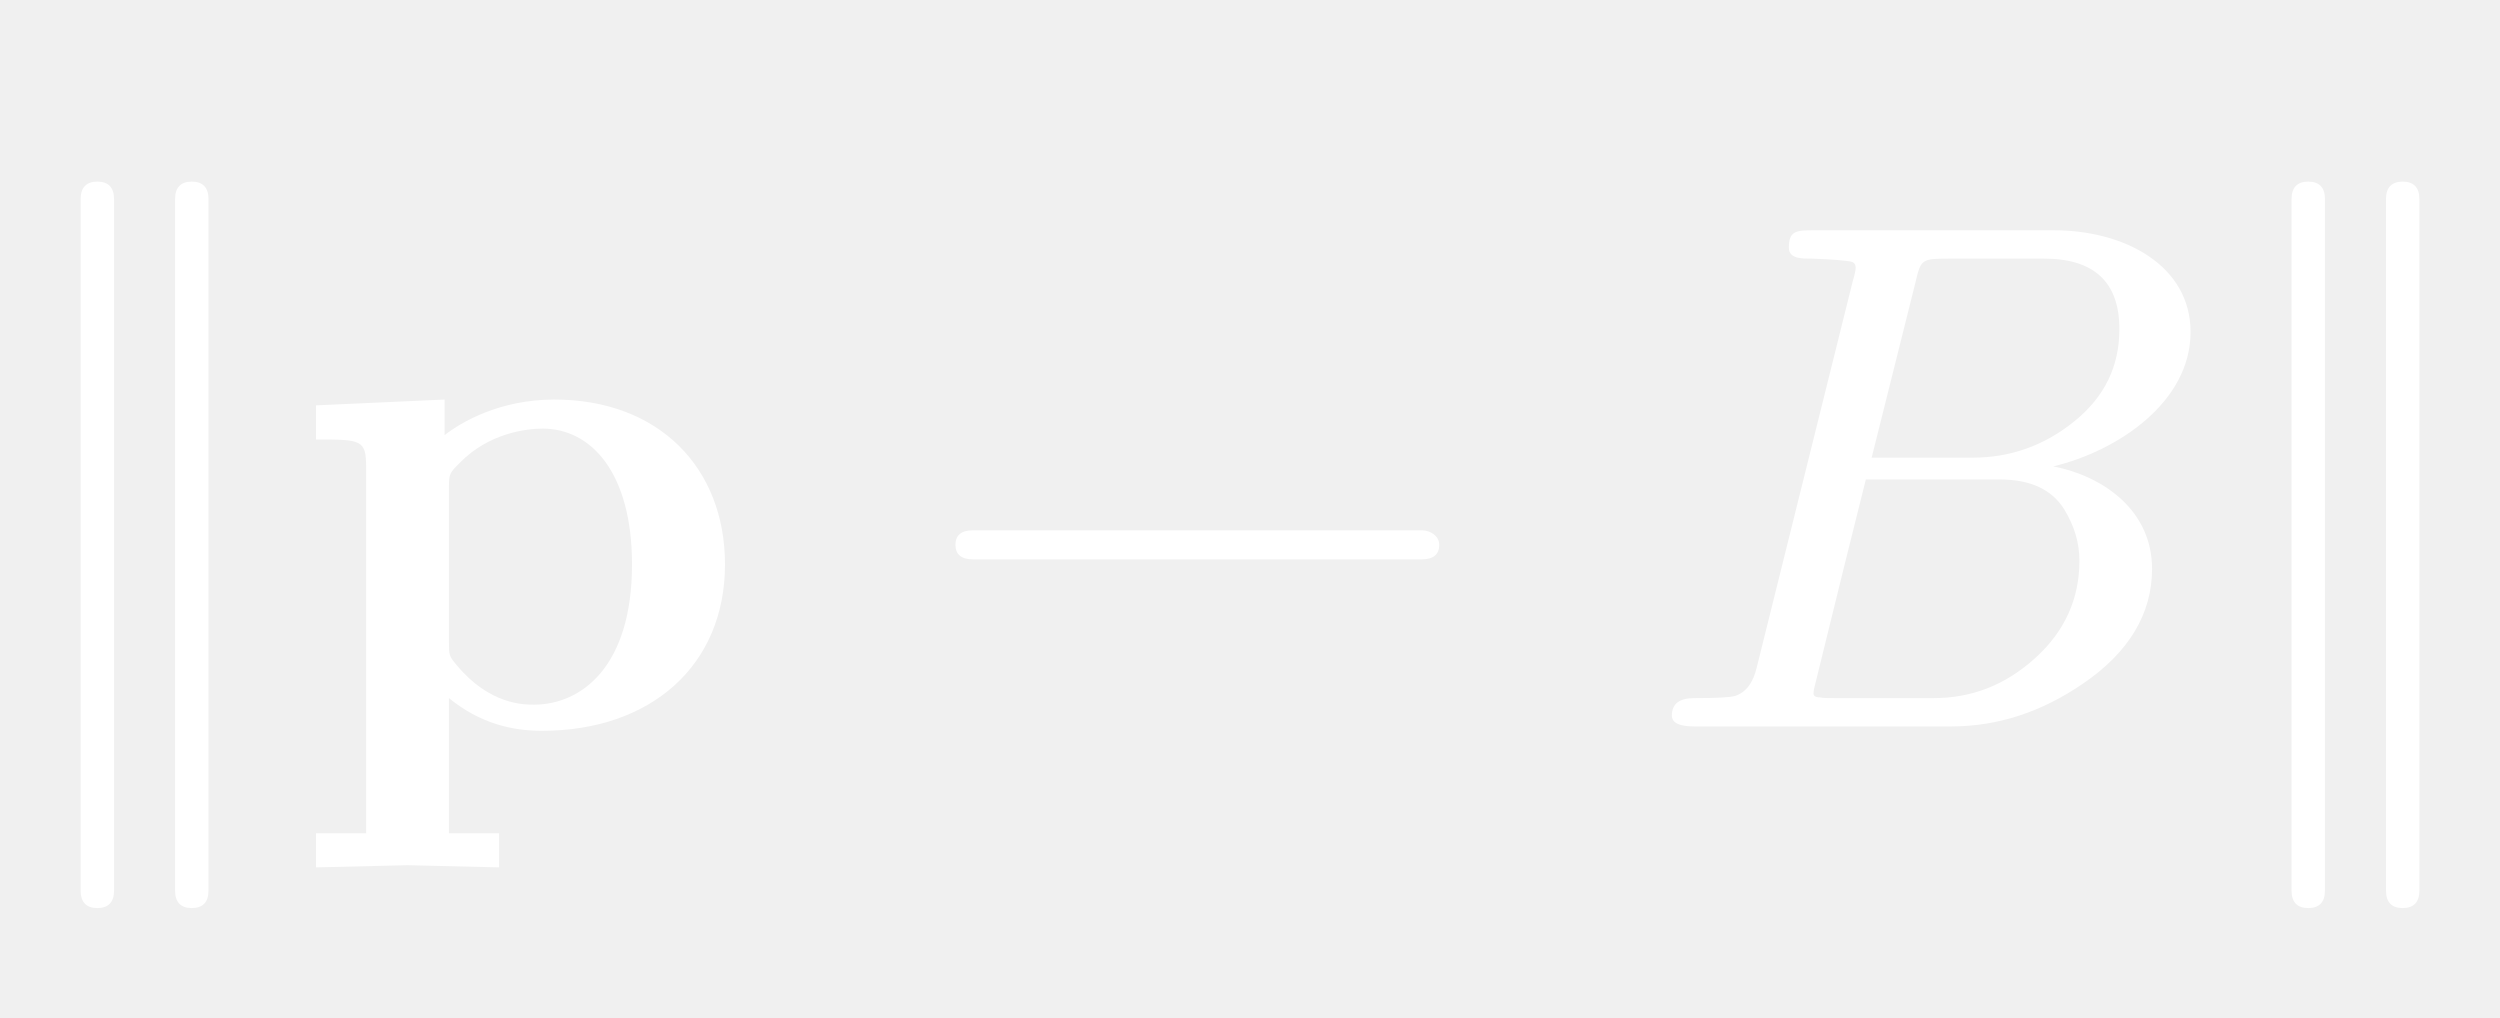
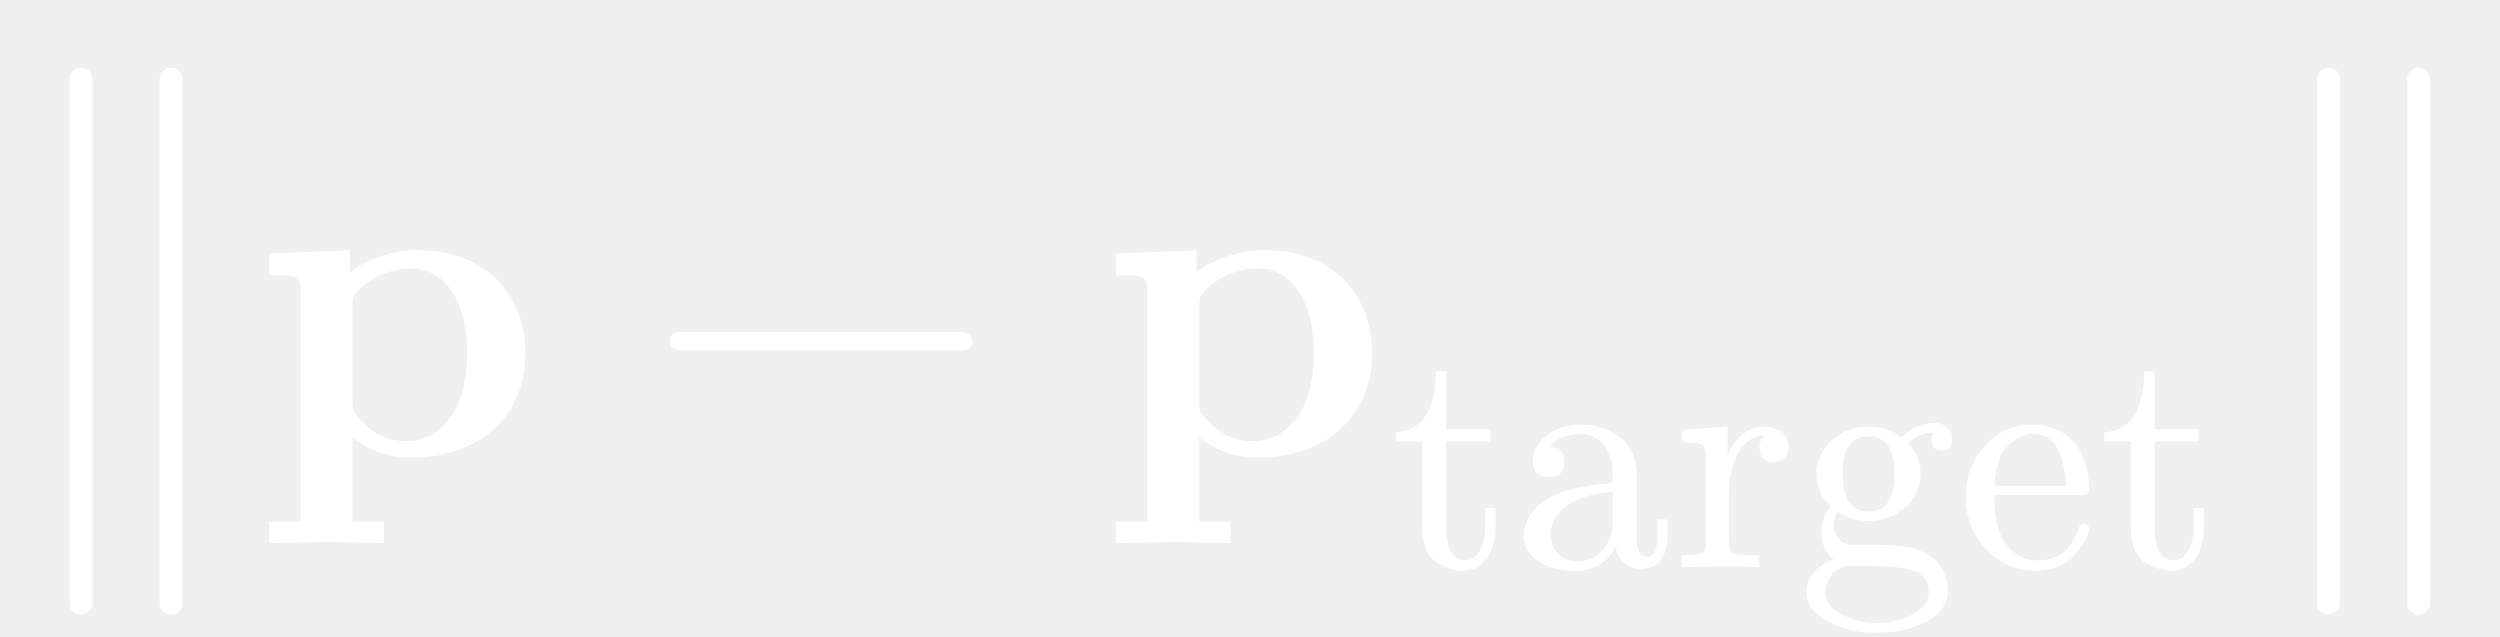
- <svg xmlns="http://www.w3.org/2000/svg" xmlns:xlink="http://www.w3.org/1999/xlink" viewBox="0 0 34.414 14" width="34.414pt" height="14pt">
+ <svg xmlns="http://www.w3.org/2000/svg" xmlns:xlink="http://www.w3.org/1999/xlink" viewBox="0 0 54.962 14" width="54.962pt" height="14pt">
  <g />
  <g transform="matrix(1 0 0 -1 0 10)">
-     <use xlink:href="#gD78EE9774B4EA6ACD39171C94812DDED" x="0" y="0" fill="#ffffff" fill-rule="nonzero" />
+     <use xlink:href="#g9DD53E425C31DB17B8018E89D7778AD9" x="0" y="0" fill="#ffffff" fill-rule="nonzero" />
  </g>
-   <g transform="matrix(1 0 0 -1 3.98 10)">
+   <g transform="matrix(1 0 0 -1 5.55 10)">
    <use xlink:href="#g33ADA0C881731CACF05FA8378F9D5665" x="0" y="0" fill="#ffffff" fill-rule="nonzero" />
  </g>
-   <g transform="matrix(1 0 0 -1 12.59222 10)">
+   <g transform="matrix(1 0 0 -1 14.16222 10)">
    <use xlink:href="#g48EC85C61AECCF3B4167E1B246144B7" x="0" y="0" fill="#ffffff" fill-rule="nonzero" />
  </g>
-   <g transform="matrix(1 0 0 -1 22.59444 10)">
-     <use xlink:href="#g181F8068B35E55F9903FDEE0FCB26CAB" x="0" y="0" fill="#ffffff" fill-rule="nonzero" />
+   <g transform="matrix(1 0 0 -1 24.16444 10)">
+     <use xlink:href="#g33ADA0C881731CACF05FA8378F9D5665" x="0" y="0" fill="#ffffff" fill-rule="nonzero" />
  </g>
-   <g transform="matrix(1 0 0 -1 30.43444 10)">
-     <use xlink:href="#gD78EE9774B4EA6ACD39171C94812DDED" x="0" y="0" fill="#ffffff" fill-rule="nonzero" />
+   <g transform="matrix(1 0 0 -1 30.55444 12.47)">
+     <use xlink:href="#gA1E0E6E6F3FEB0FF3A0EDC6A55EE8B6F" x="0" y="0" fill="#ffffff" fill-rule="nonzero" />
+     <use xlink:href="#g2F7842FC8315D847FDA1D80D8B014E81" x="2.723" y="0" fill="#ffffff" fill-rule="nonzero" />
+     <use xlink:href="#gB9529046499C97FF7309C61A5CB87266" x="6.223" y="0" fill="#ffffff" fill-rule="nonzero" />
+     <use xlink:href="#gC30145A3FDEBD5E78AF59575BEC90ECC" x="8.967" y="0" fill="#ffffff" fill-rule="nonzero" />
+     <use xlink:href="#gD4E63AE3235DEFBDC281BC95A0AC9F56" x="12.467" y="0" fill="#ffffff" fill-rule="nonzero" />
+     <use xlink:href="#gA1E0E6E6F3FEB0FF3A0EDC6A55EE8B6F" x="15.575" y="0" fill="#ffffff" fill-rule="nonzero" />
+   </g>
+   <g transform="matrix(1 0 0 -1 49.41244 10)">
+     <use xlink:href="#g9DD53E425C31DB17B8018E89D7778AD9" x="0" y="0" fill="#ffffff" fill-rule="nonzero" />
  </g>
  <defs>
-     <symbol id="gD78EE9774B4EA6ACD39171C94812DDED" overflow="visible">
-       <path d="M 0 0m 2.64 -2.5c 0.15 0 0.23 0.08 0.23 0.24v 9.52c 0 0.16 -0.08 0.24 -0.23 0.24c -0.15 0 -0.23 -0.08 -0.23 -0.24v -9.52c 0 -0.16 0.08 -0.24 0.23 -0.24Z m -1.3 0c 0.15 0 0.23 0.08 0.23 0.24v 9.52c 0 0.16 -0.08 0.24 -0.23 0.24c -0.15 0 -0.23 -0.08 -0.23 -0.24v -9.52c 0 -0.16 0.08 -0.24 0.23 -0.24Z " />
+     <symbol id="g9DD53E425C31DB17B8018E89D7778AD9" overflow="visible">
+       <path d="M 0 0m 2.03 -3.29v 11.58c 0 0.12 -0.13 0.22 -0.25 0.22c -0.12 0 -0.25 -0.1 -0.25 -0.22v -11.58c 0 -0.12 0.13 -0.22 0.25 -0.22c 0.12 0 0.25 0.1 0.25 0.22Z m 1.98 0v 11.58c 0 0.12 -0.13 0.22 -0.25 0.22c -0.12 0 -0.25 -0.1 -0.25 -0.22v -11.58c 0 -0.12 0.13 -0.22 0.25 -0.22c 0.12 0 0.25 0.1 0.25 0.22Z " />
    </symbol>
    <symbol id="g33ADA0C881731CACF05FA8378F9D5665" overflow="visible">
      <path d="M 0 0m 6 2.23c 0 1.33 -0.91 2.27 -2.35 2.27c -0.75 0 -1.28 -0.31 -1.51 -0.49v 0.49l -1.77 -0.08v -0.47c 0.62 0 0.69 0 0.69 -0.38v -5.04h -0.69v -0.47l 1.26 0.03l 1.26 -0.03v 0.47h -0.69v 1.86c 0.43 -0.35 0.87 -0.45 1.28 -0.45c 1.5 0 2.52 0.9 2.52 2.29Z m -1.28 0c 0 -1.41 -0.7 -1.93 -1.35 -1.93c -0.14 0 -0.61 0 -1.06 0.54c -0.11 0.13 -0.11 0.14 -0.11 0.33v 2.12c 0 0.19 0.01 0.2 0.15 0.34c 0.4 0.41 0.92 0.47 1.14 0.47c 0.67 0 1.23 -0.61 1.23 -1.87Z " />
    </symbol>
    <symbol id="g48EC85C61AECCF3B4167E1B246144B7" overflow="visible">
      <path d="M 0 0m 6.98 2.7h -6.18c -0.16 0 -0.24 -0.07 -0.24 -0.2c 0 -0.13 0.08 -0.2 0.24 -0.2h 6.18c 0.16 0 0.24 0.07 0.24 0.2c 0 0.12 -0.12 0.2 -0.24 0.2Z " />
    </symbol>
-     <symbol id="g181F8068B35E55F9903FDEE0FCB26CAB" overflow="visible">
-       <path d="M 0 0m 7.56 5.43c 0 0.91 -0.9 1.4 -1.88 1.4h -3.32c -0.23 0 -0.33 -0.01 -0.33 -0.24c 0 -0.16 0.2 -0.15 0.32 -0.15c 0.3 -0.01 0.48 -0.03 0.53 -0.04c 0.05 -0.01 0.07 -0.04 0.07 -0.09c 0 -0.02 -0.01 -0.08 -0.04 -0.18l -1.32 -5.31c -0.05 -0.22 -0.15 -0.35 -0.3 -0.4c -0.07 -0.02 -0.25 -0.03 -0.56 -0.03c -0.21 0 -0.31 -0.08 -0.31 -0.24c 0 -0.1 0.1 -0.15 0.31 -0.15h 3.53c 0.65 0 1.25 0.2 1.82 0.59c 0.63 0.43 0.95 0.96 0.95 1.58c 0 0.79 -0.65 1.27 -1.36 1.41c 0.88 0.21 1.89 0.88 1.89 1.85Z m -2.02 1.01c 0.69 0 1.04 -0.32 1.04 -0.97c 0 -0.51 -0.2 -0.93 -0.62 -1.27c -0.42 -0.34 -0.89 -0.5 -1.4 -0.5h -1.39l 0.6 2.4c 0.08 0.34 0.08 0.34 0.5 0.34Z m 0.28 -3.45c 0.14 -0.23 0.21 -0.46 0.21 -0.71c 0 -0.52 -0.2 -0.97 -0.61 -1.34c -0.41 -0.37 -0.87 -0.55 -1.4 -0.55h -1.35c -0.1 0 -0.17 0 -0.21 0.01c -0.06 0 -0.09 0.02 -0.09 0.05c 0 0.01 0 0.04 0.01 0.08c 0.31 1.27 0.55 2.23 0.71 2.87h 1.84c 0.43 0 0.72 -0.14 0.89 -0.41Z " />
+     <symbol id="gA1E0E6E6F3FEB0FF3A0EDC6A55EE8B6F" overflow="visible">
+       <path d="M 0 0m 2.324 0.882v 0.42h -0.224v -0.406c 0 -0.35 -0.126 -0.742 -0.434 -0.742c -0.287 0 -0.427 0.238 -0.427 0.714v 1.897h 0.973v 0.266h -0.973v 1.274h -0.224c -0.007 -0.231 -0.028 -0.434 -0.077 -0.616c -0.119 -0.462 -0.392 -0.7 -0.805 -0.721v -0.203h 0.581v -1.883c 0 -0.413 0.126 -0.679 0.371 -0.812c 0.189 -0.098 0.364 -0.147 0.539 -0.147c 0.462 0 0.7 0.462 0.7 0.959Z " />
+     </symbol>
+     <symbol id="g2F7842FC8315D847FDA1D80D8B014E81" overflow="visible">
+       <path d="M 0 0m 3.381 0.637v 0.413h -0.224v -0.413c 0 -0.273 -0.077 -0.413 -0.224 -0.413c -0.14 0 -0.224 0.175 -0.224 0.315v 1.379c 0 0.245 -0.028 0.427 -0.077 0.553c -0.168 0.413 -0.651 0.665 -1.141 0.665c -0.539 0 -1.071 -0.301 -1.071 -0.805c 0 -0.231 0.119 -0.35 0.35 -0.35c 0.231 0 0.343 0.112 0.343 0.343c 0 0.203 -0.105 0.322 -0.322 0.343c 0.154 0.175 0.385 0.266 0.686 0.266c 0.434 0 0.7 -0.399 0.7 -0.854v -0.231c -0.546 -0.035 -0.959 -0.119 -1.246 -0.252c -0.469 -0.217 -0.707 -0.518 -0.707 -0.917c 0 -0.182 0.07 -0.336 0.203 -0.455c 0.224 -0.203 0.532 -0.301 0.924 -0.301c 0.413 0 0.707 0.175 0.889 0.532c 0.049 -0.266 0.245 -0.497 0.546 -0.497c 0.371 0 0.595 0.294 0.595 0.679Z m -1.981 -0.511c -0.322 0 -0.588 0.238 -0.588 0.56c 0 0.651 0.679 0.931 1.365 0.966v -0.665c 0 -0.469 -0.308 -0.861 -0.777 -0.861Z " />
+     </symbol>
+     <symbol id="gB9529046499C97FF7309C61A5CB87266" overflow="visible">
+       <path d="M 0 0m 2.548 2.646c 0 0.273 -0.259 0.448 -0.532 0.448c -0.357 0 -0.63 -0.21 -0.812 -0.637v 0.637l -1.008 -0.077v -0.266c 0.245 0 0.392 -0.021 0.448 -0.063c 0.056 -0.042 0.084 -0.133 0.084 -0.294v -1.841c 0 -0.133 -0.021 -0.217 -0.07 -0.245c -0.049 -0.028 -0.203 -0.042 -0.462 -0.042v -0.266l 0.805 0.021c 0.294 0.007 0.595 0 0.896 -0.021v 0.266h -0.168c -0.231 0 -0.378 0.021 -0.427 0.056c -0.049 0.035 -0.07 0.119 -0.07 0.245v 1.057c 0 0.301 0.056 0.574 0.161 0.805c 0.14 0.301 0.343 0.455 0.616 0.462c -0.07 -0.07 -0.105 -0.154 -0.105 -0.252c 0 -0.217 0.105 -0.322 0.322 -0.322c 0.189 0 0.322 0.147 0.322 0.329Z " />
+     </symbol>
+     <symbol id="gC30145A3FDEBD5E78AF59575BEC90ECC" overflow="visible">
+       <path d="M 0 0m 3.017 3.171c -0.266 0 -0.511 -0.105 -0.735 -0.315c -0.21 0.161 -0.448 0.238 -0.721 0.238c -0.602 0 -1.148 -0.448 -1.148 -1.036c 0 -0.294 0.105 -0.532 0.315 -0.714c -0.133 -0.168 -0.203 -0.357 -0.203 -0.574c 0 -0.266 0.091 -0.469 0.266 -0.602c -0.294 -0.098 -0.595 -0.35 -0.595 -0.707c 0 -0.301 0.196 -0.539 0.581 -0.707c 0.294 -0.133 0.616 -0.196 0.966 -0.196c 0.357 0 0.686 0.063 0.98 0.196c 0.385 0.168 0.574 0.406 0.574 0.721c 0 0.371 -0.154 0.644 -0.462 0.819c -0.322 0.175 -0.679 0.196 -1.197 0.196c -0.308 0 -0.476 0 -0.511 0.007c -0.196 0.028 -0.336 0.217 -0.336 0.434c 0 0.105 0.028 0.203 0.091 0.287c 0.196 -0.133 0.42 -0.203 0.679 -0.203c 0.602 0 1.141 0.448 1.141 1.036c 0 0.273 -0.091 0.497 -0.273 0.672c 0.175 0.161 0.364 0.238 0.567 0.238c -0.035 -0.035 -0.056 -0.091 -0.056 -0.161c 0 -0.154 0.077 -0.231 0.231 -0.231c 0.147 0 0.224 0.077 0.224 0.238c 0 0.217 -0.168 0.364 -0.378 0.364Z m -1.456 -0.294c 0.378 0 0.567 -0.273 0.567 -0.819c 0 -0.553 -0.189 -0.833 -0.567 -0.833c -0.385 0 -0.574 0.273 -0.574 0.826c 0 0.553 0.189 0.826 0.574 0.826Z m -0.413 -2.849h 0.406c 0.364 0 0.658 -0.021 0.882 -0.07c 0.301 -0.063 0.448 -0.231 0.448 -0.497c 0 -0.224 -0.14 -0.399 -0.42 -0.532c -0.217 -0.105 -0.455 -0.154 -0.714 -0.154c -0.252 0 -0.49 0.049 -0.714 0.154c -0.287 0.133 -0.427 0.308 -0.427 0.532c 0 0.294 0.252 0.567 0.539 0.567Z " />
+     </symbol>
+     <symbol id="gD4E63AE3235DEFBDC281BC95A0AC9F56" overflow="visible">
+       <path d="M 0 0m 2.905 1.757c 0 0.805 -0.469 1.379 -1.253 1.379c -0.42 0 -0.77 -0.161 -1.057 -0.49c -0.266 -0.308 -0.399 -0.679 -0.399 -1.106c 0 -0.441 0.147 -0.812 0.441 -1.134c 0.294 -0.322 0.658 -0.483 1.092 -0.483c 0.399 0 0.707 0.14 0.917 0.413c 0.175 0.231 0.259 0.399 0.259 0.511c 0 0.07 -0.042 0.105 -0.119 0.105c -0.056 0 -0.091 -0.035 -0.112 -0.112c -0.154 -0.462 -0.455 -0.693 -0.903 -0.693c -0.315 0 -0.56 0.147 -0.749 0.448c -0.133 0.217 -0.196 0.546 -0.203 0.994h 1.89c 0.154 0 0.196 0.014 0.196 0.168Z m -0.623 0.686c 0.077 -0.231 0.112 -0.455 0.112 -0.658h -1.568c 0.021 0.462 0.14 0.777 0.35 0.938c 0.175 0.14 0.329 0.21 0.476 0.21c 0.315 0 0.525 -0.161 0.63 -0.49Z " />
    </symbol>
  </defs>
</svg>
